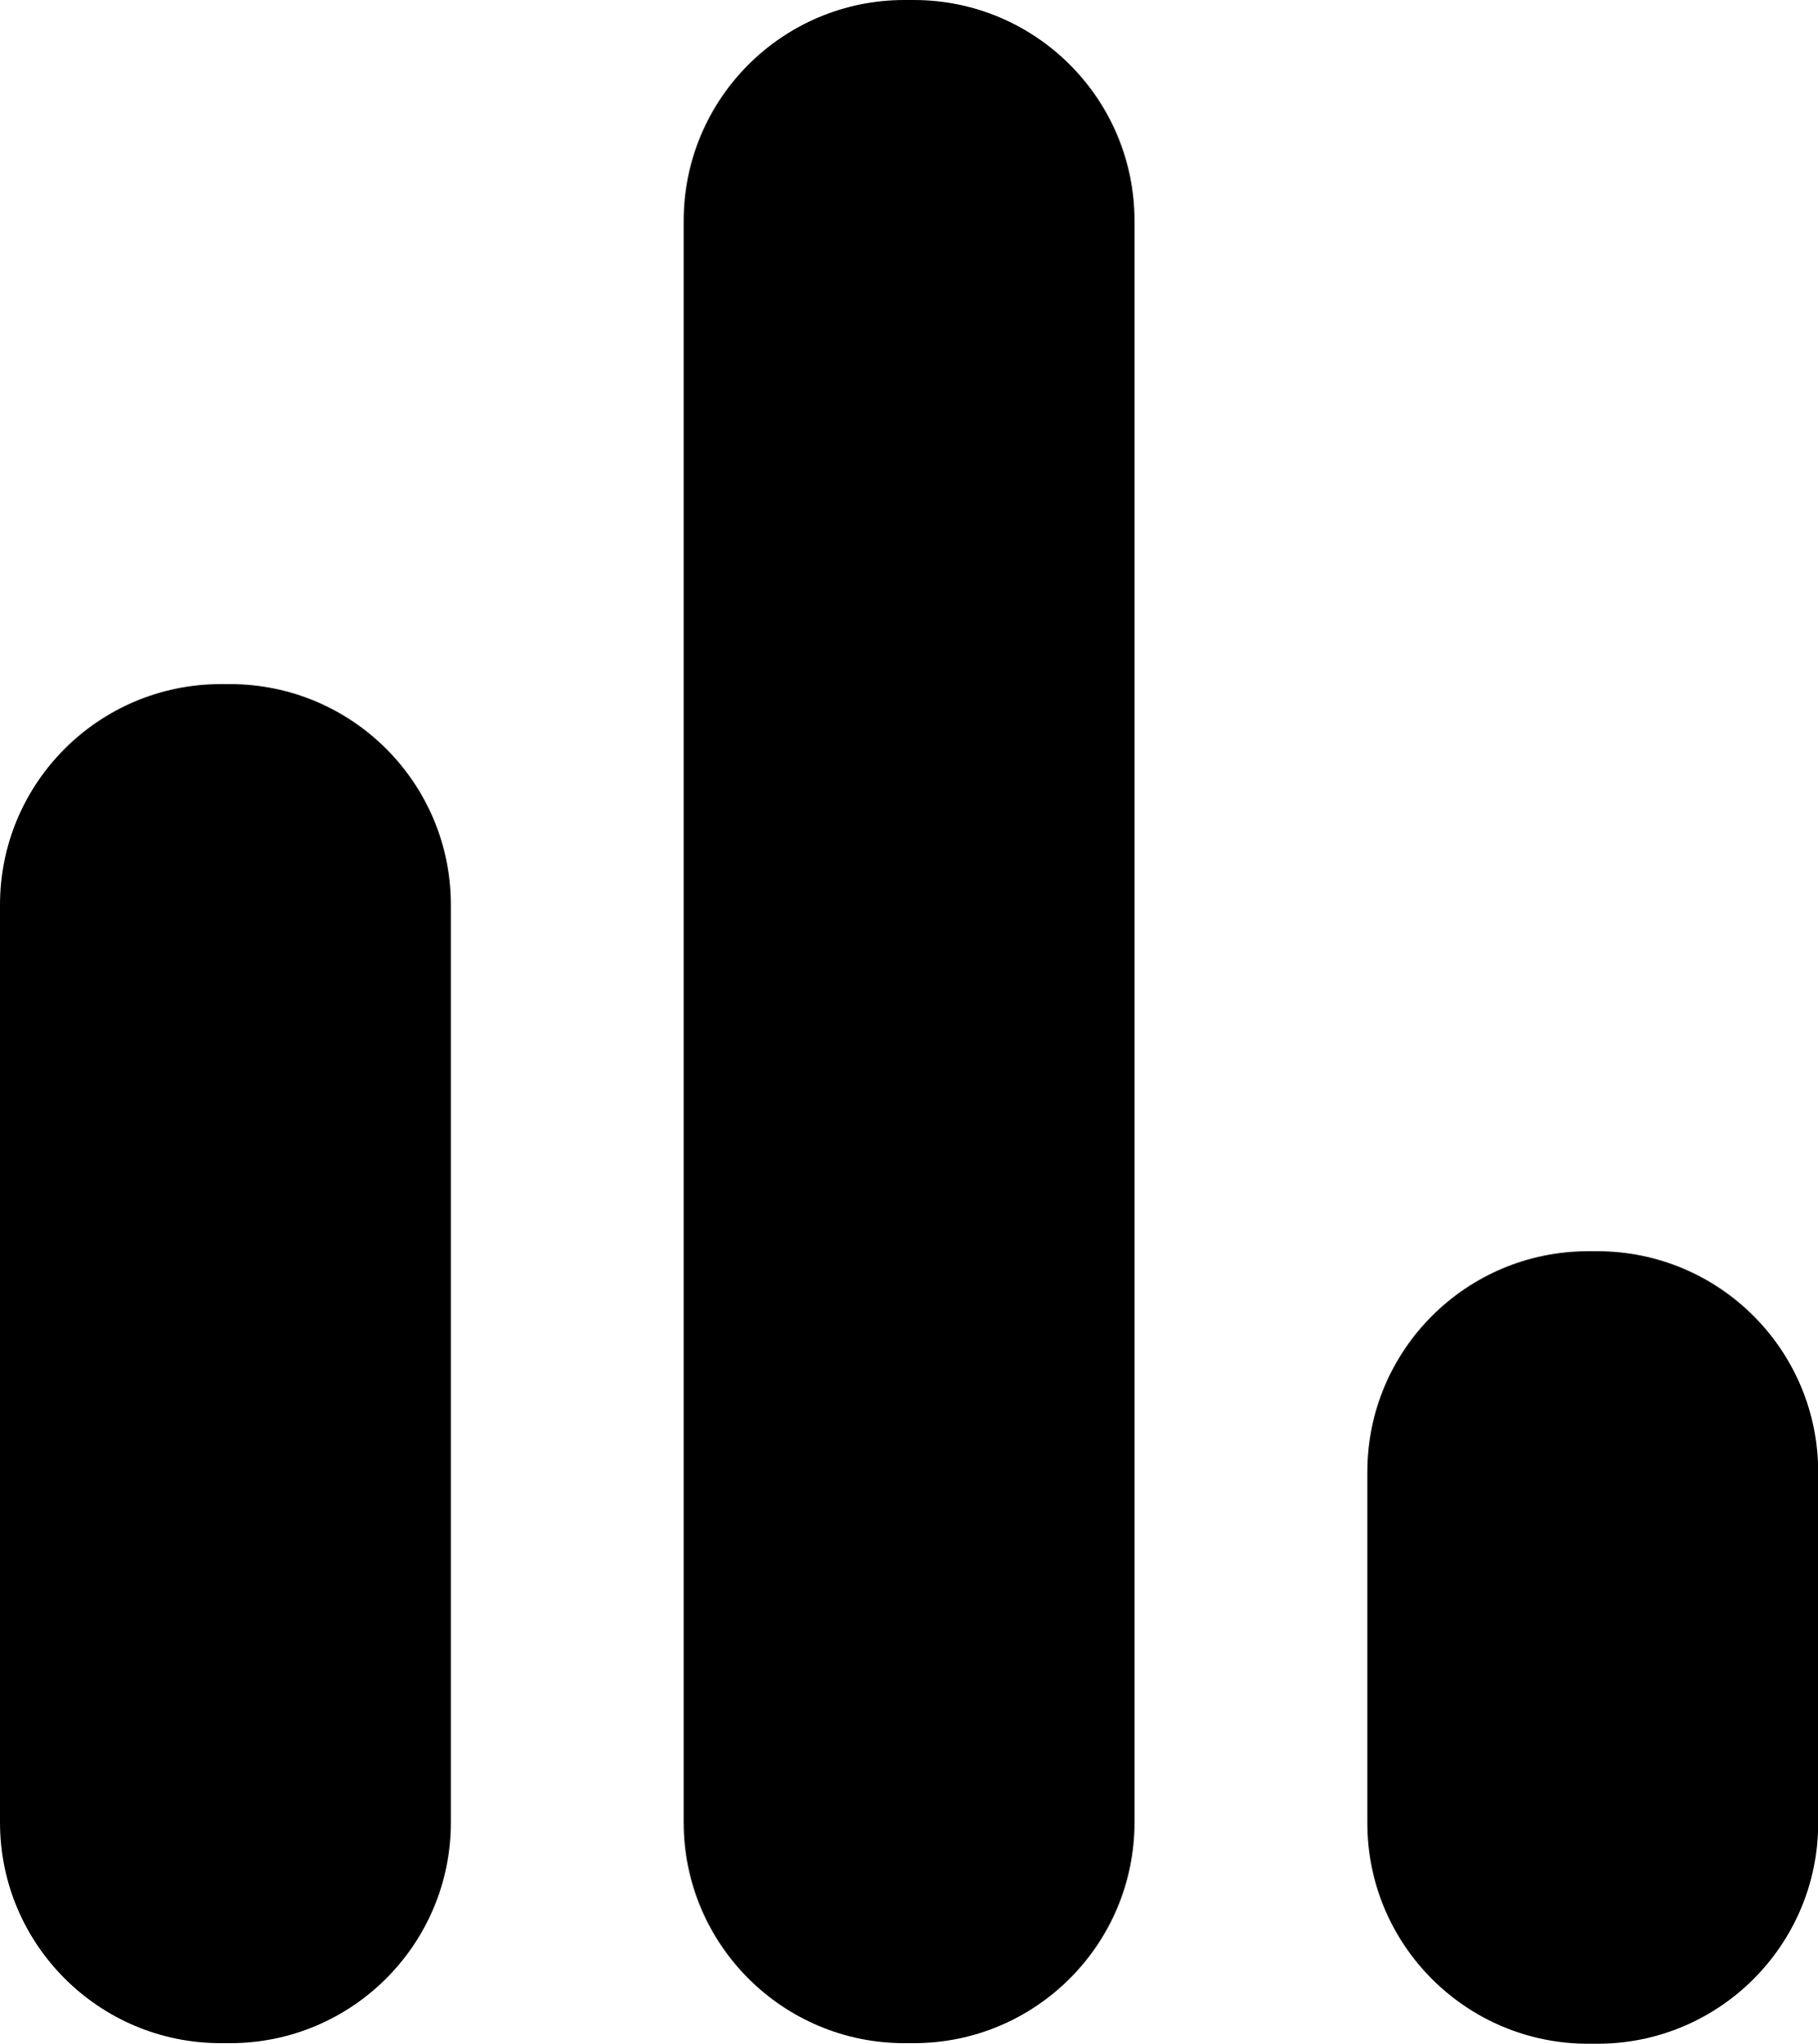
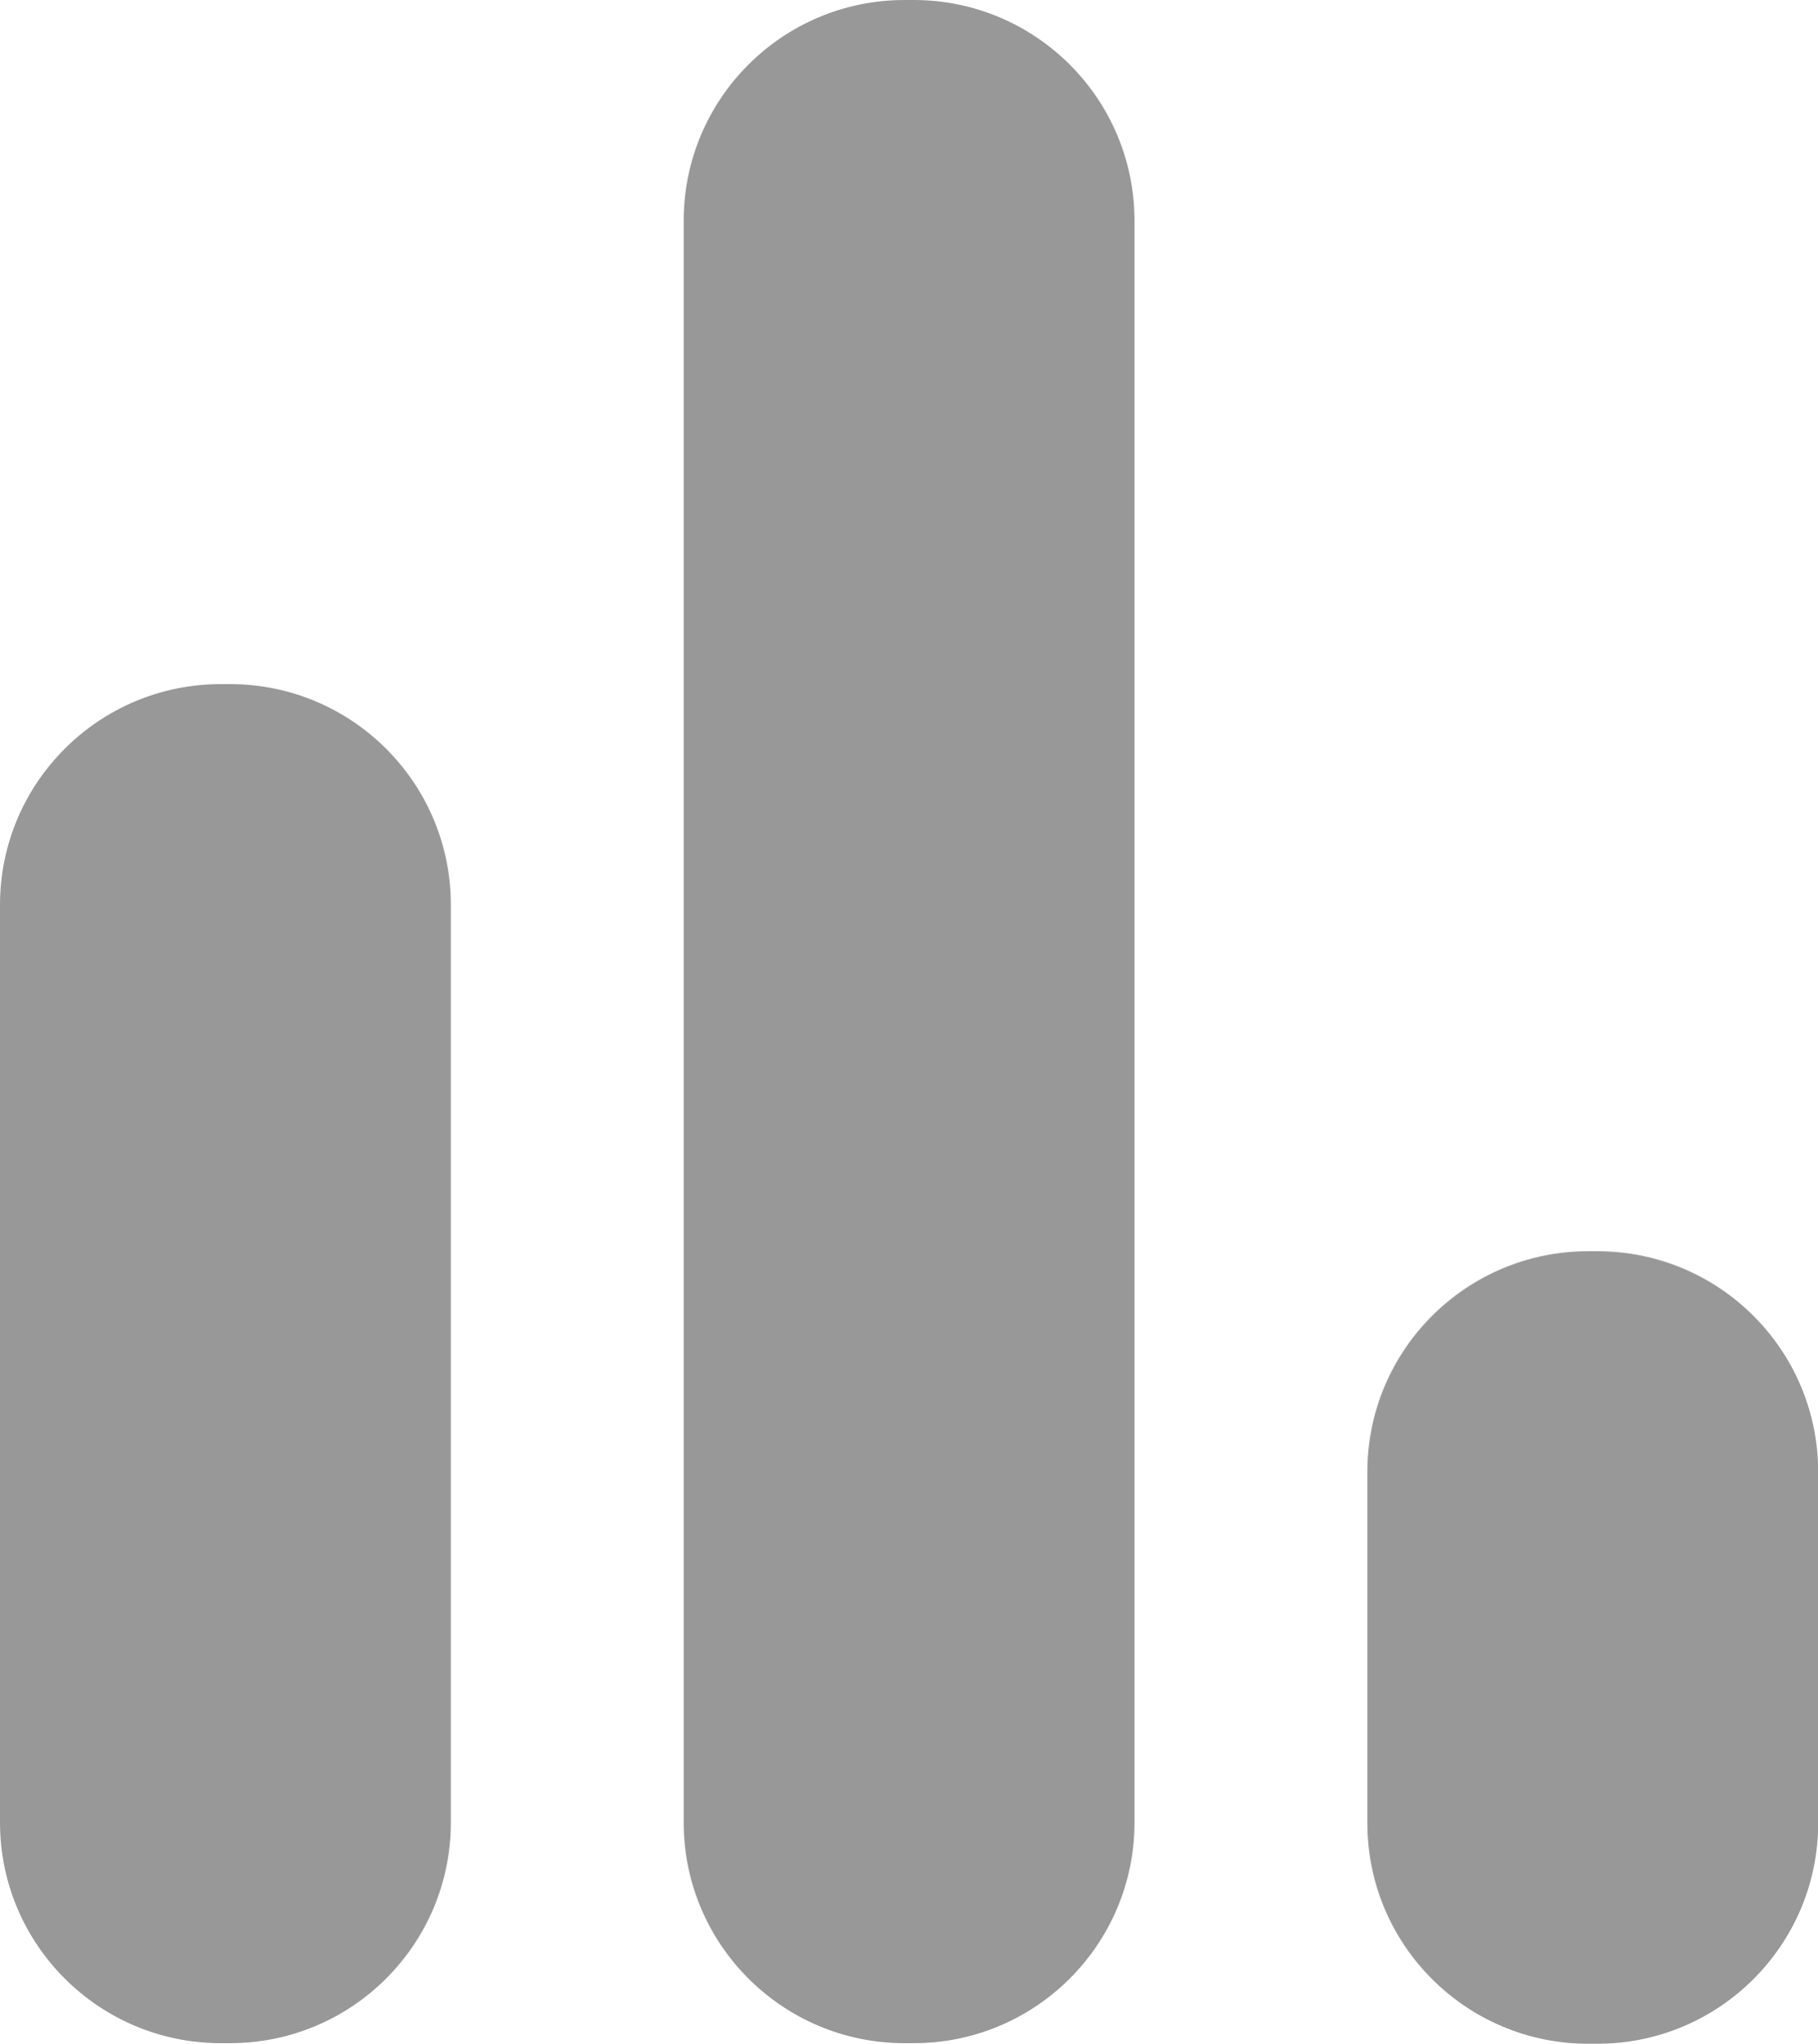
<svg xmlns="http://www.w3.org/2000/svg" viewBox="0 0 31.85 35.81">
-   <defs />
+   <defs>
+     <style>.cls-1{fill:#989899}</style>
+   </defs>
  <g id="レイヤー_2" data-name="レイヤー 2">
    <g id="レイヤー_1-2" data-name="レイヤー 1">
-       <rect y="11.99" width="7.9" height="23.82" rx="3.87" />
-       <rect x="11.98" width="7.9" height="35.81" rx="3.87" />
-       <rect x="23.96" y="21.93" width="7.9" height="13.89" rx="3.87" />
+       <rect class="cls-1" y="11.99" width="7.9" height="23.82" rx="3.87" />
+       <rect class="cls-1" x="11.98" width="7.9" height="35.81" rx="3.87" />
+       <rect class="cls-1" x="23.96" y="21.93" width="7.9" height="13.89" rx="3.87" />
    </g>
  </g>
</svg>
